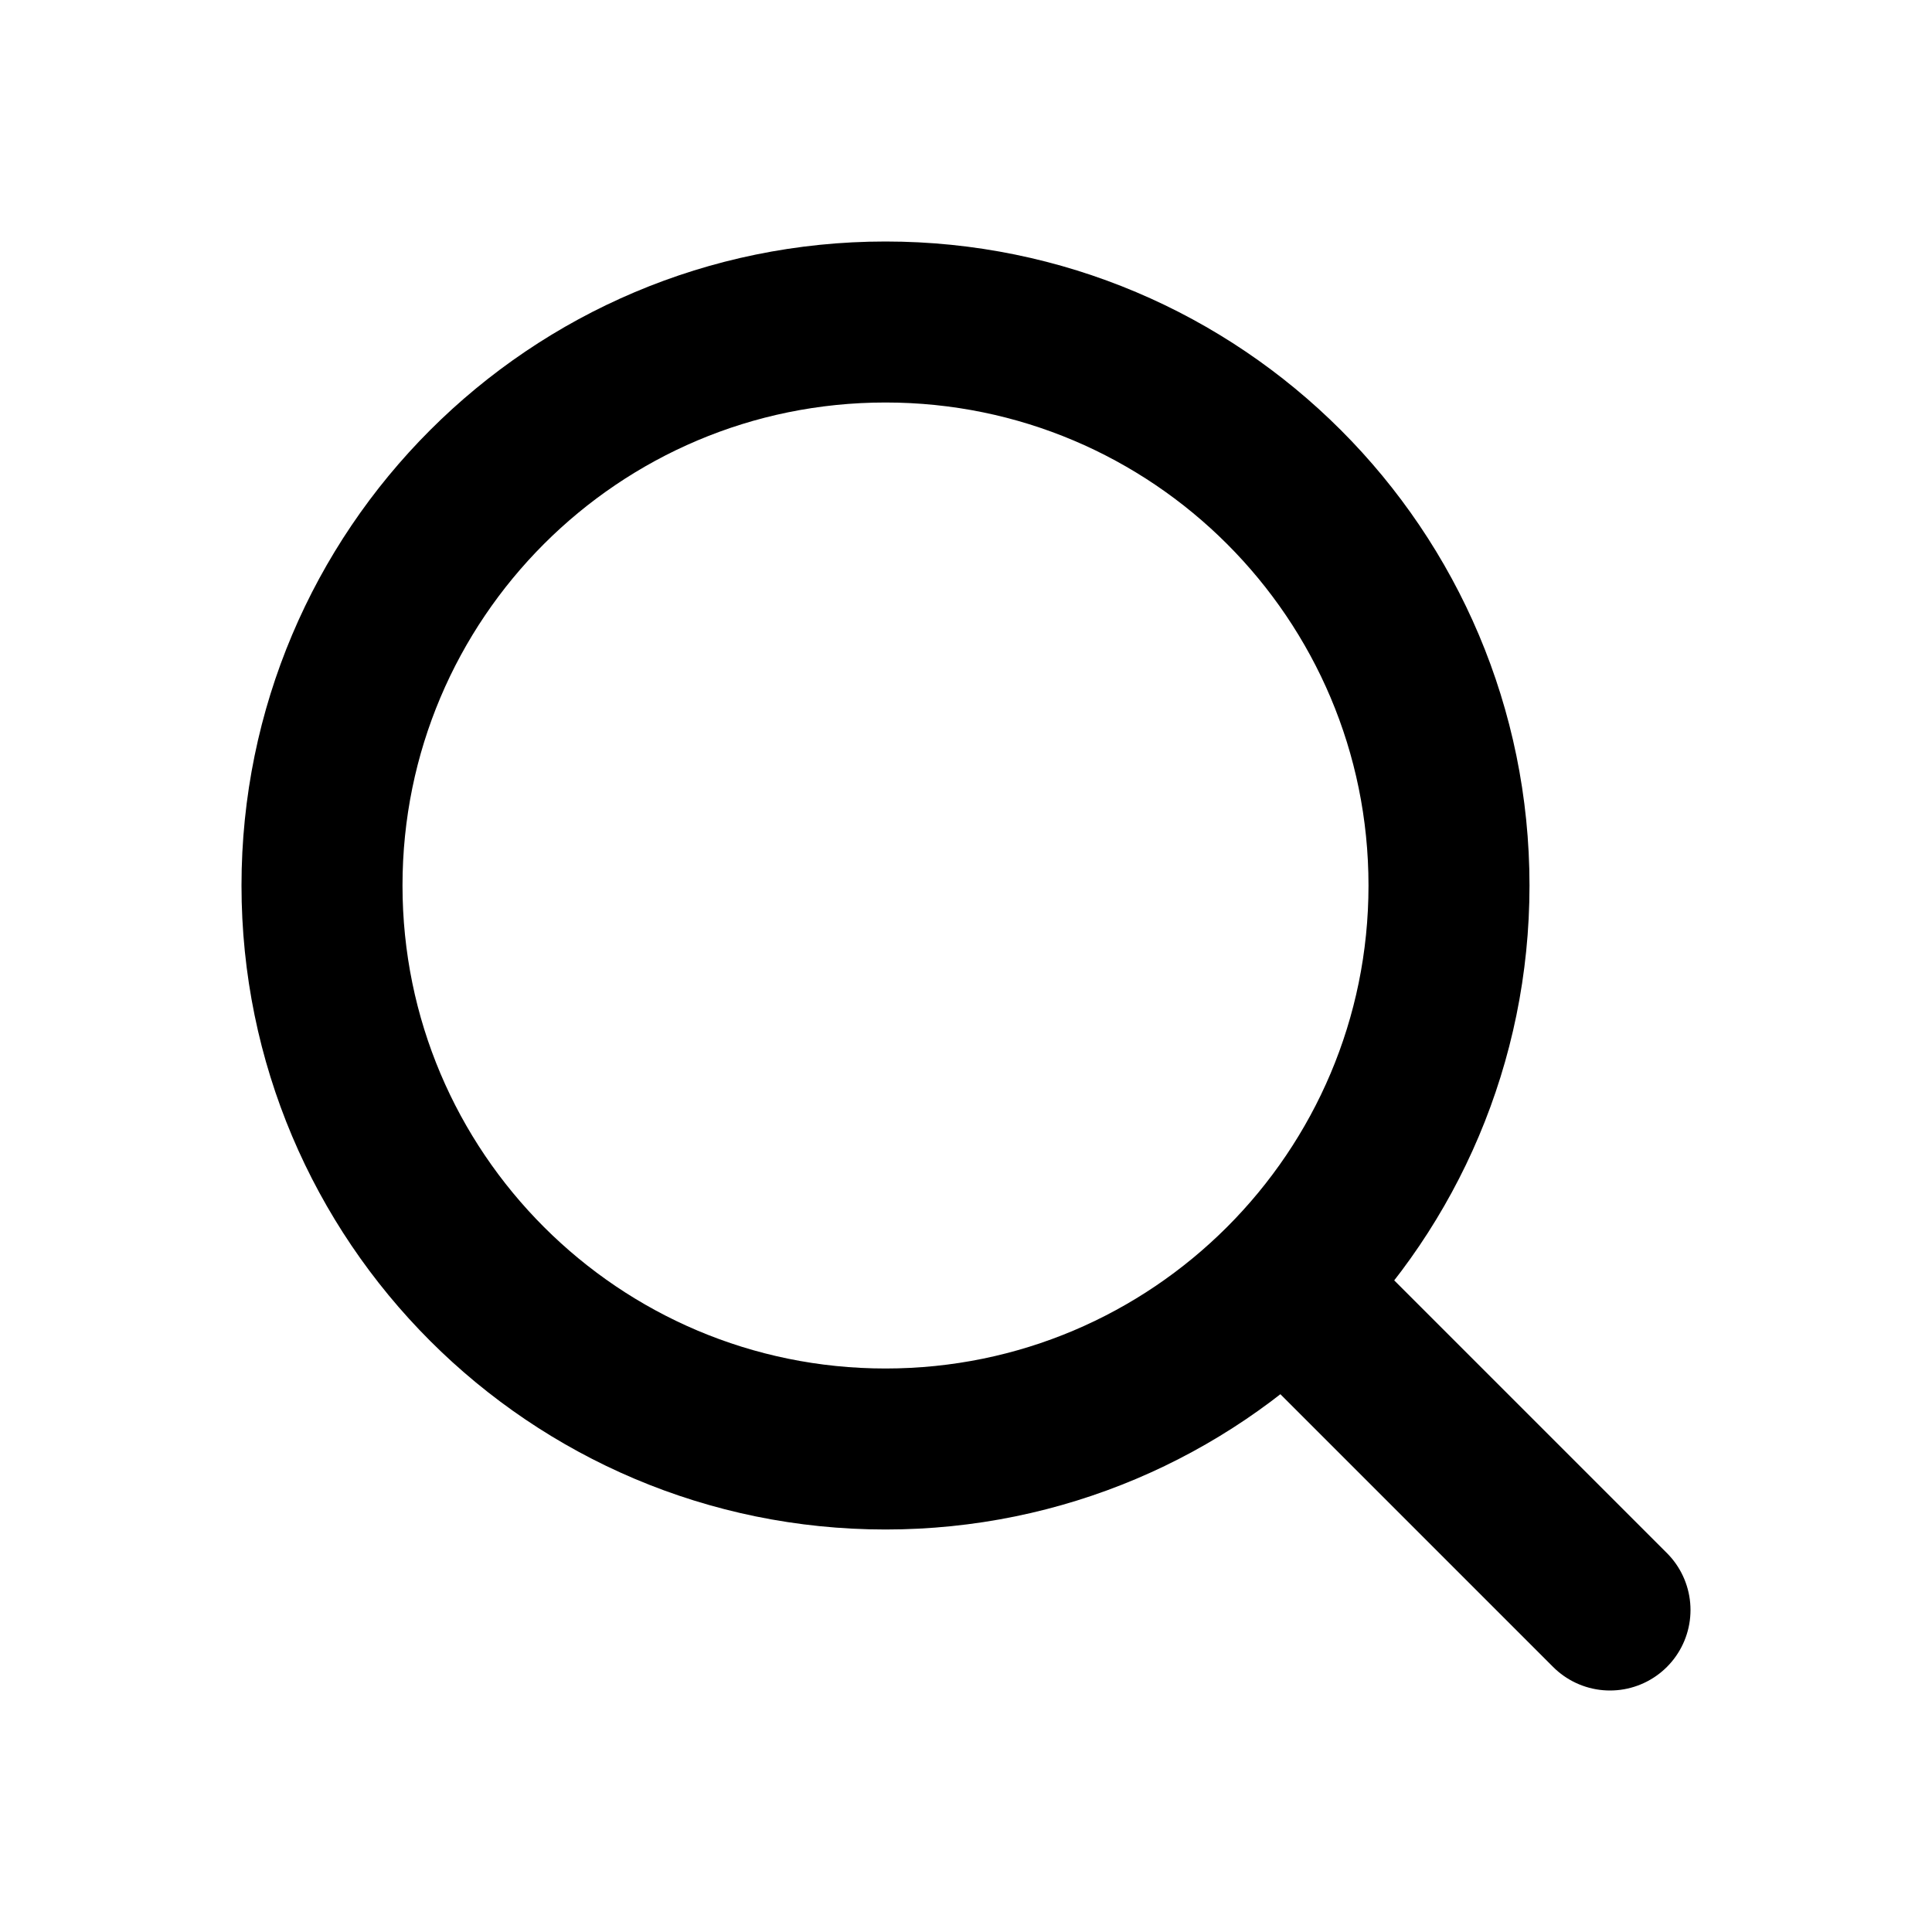
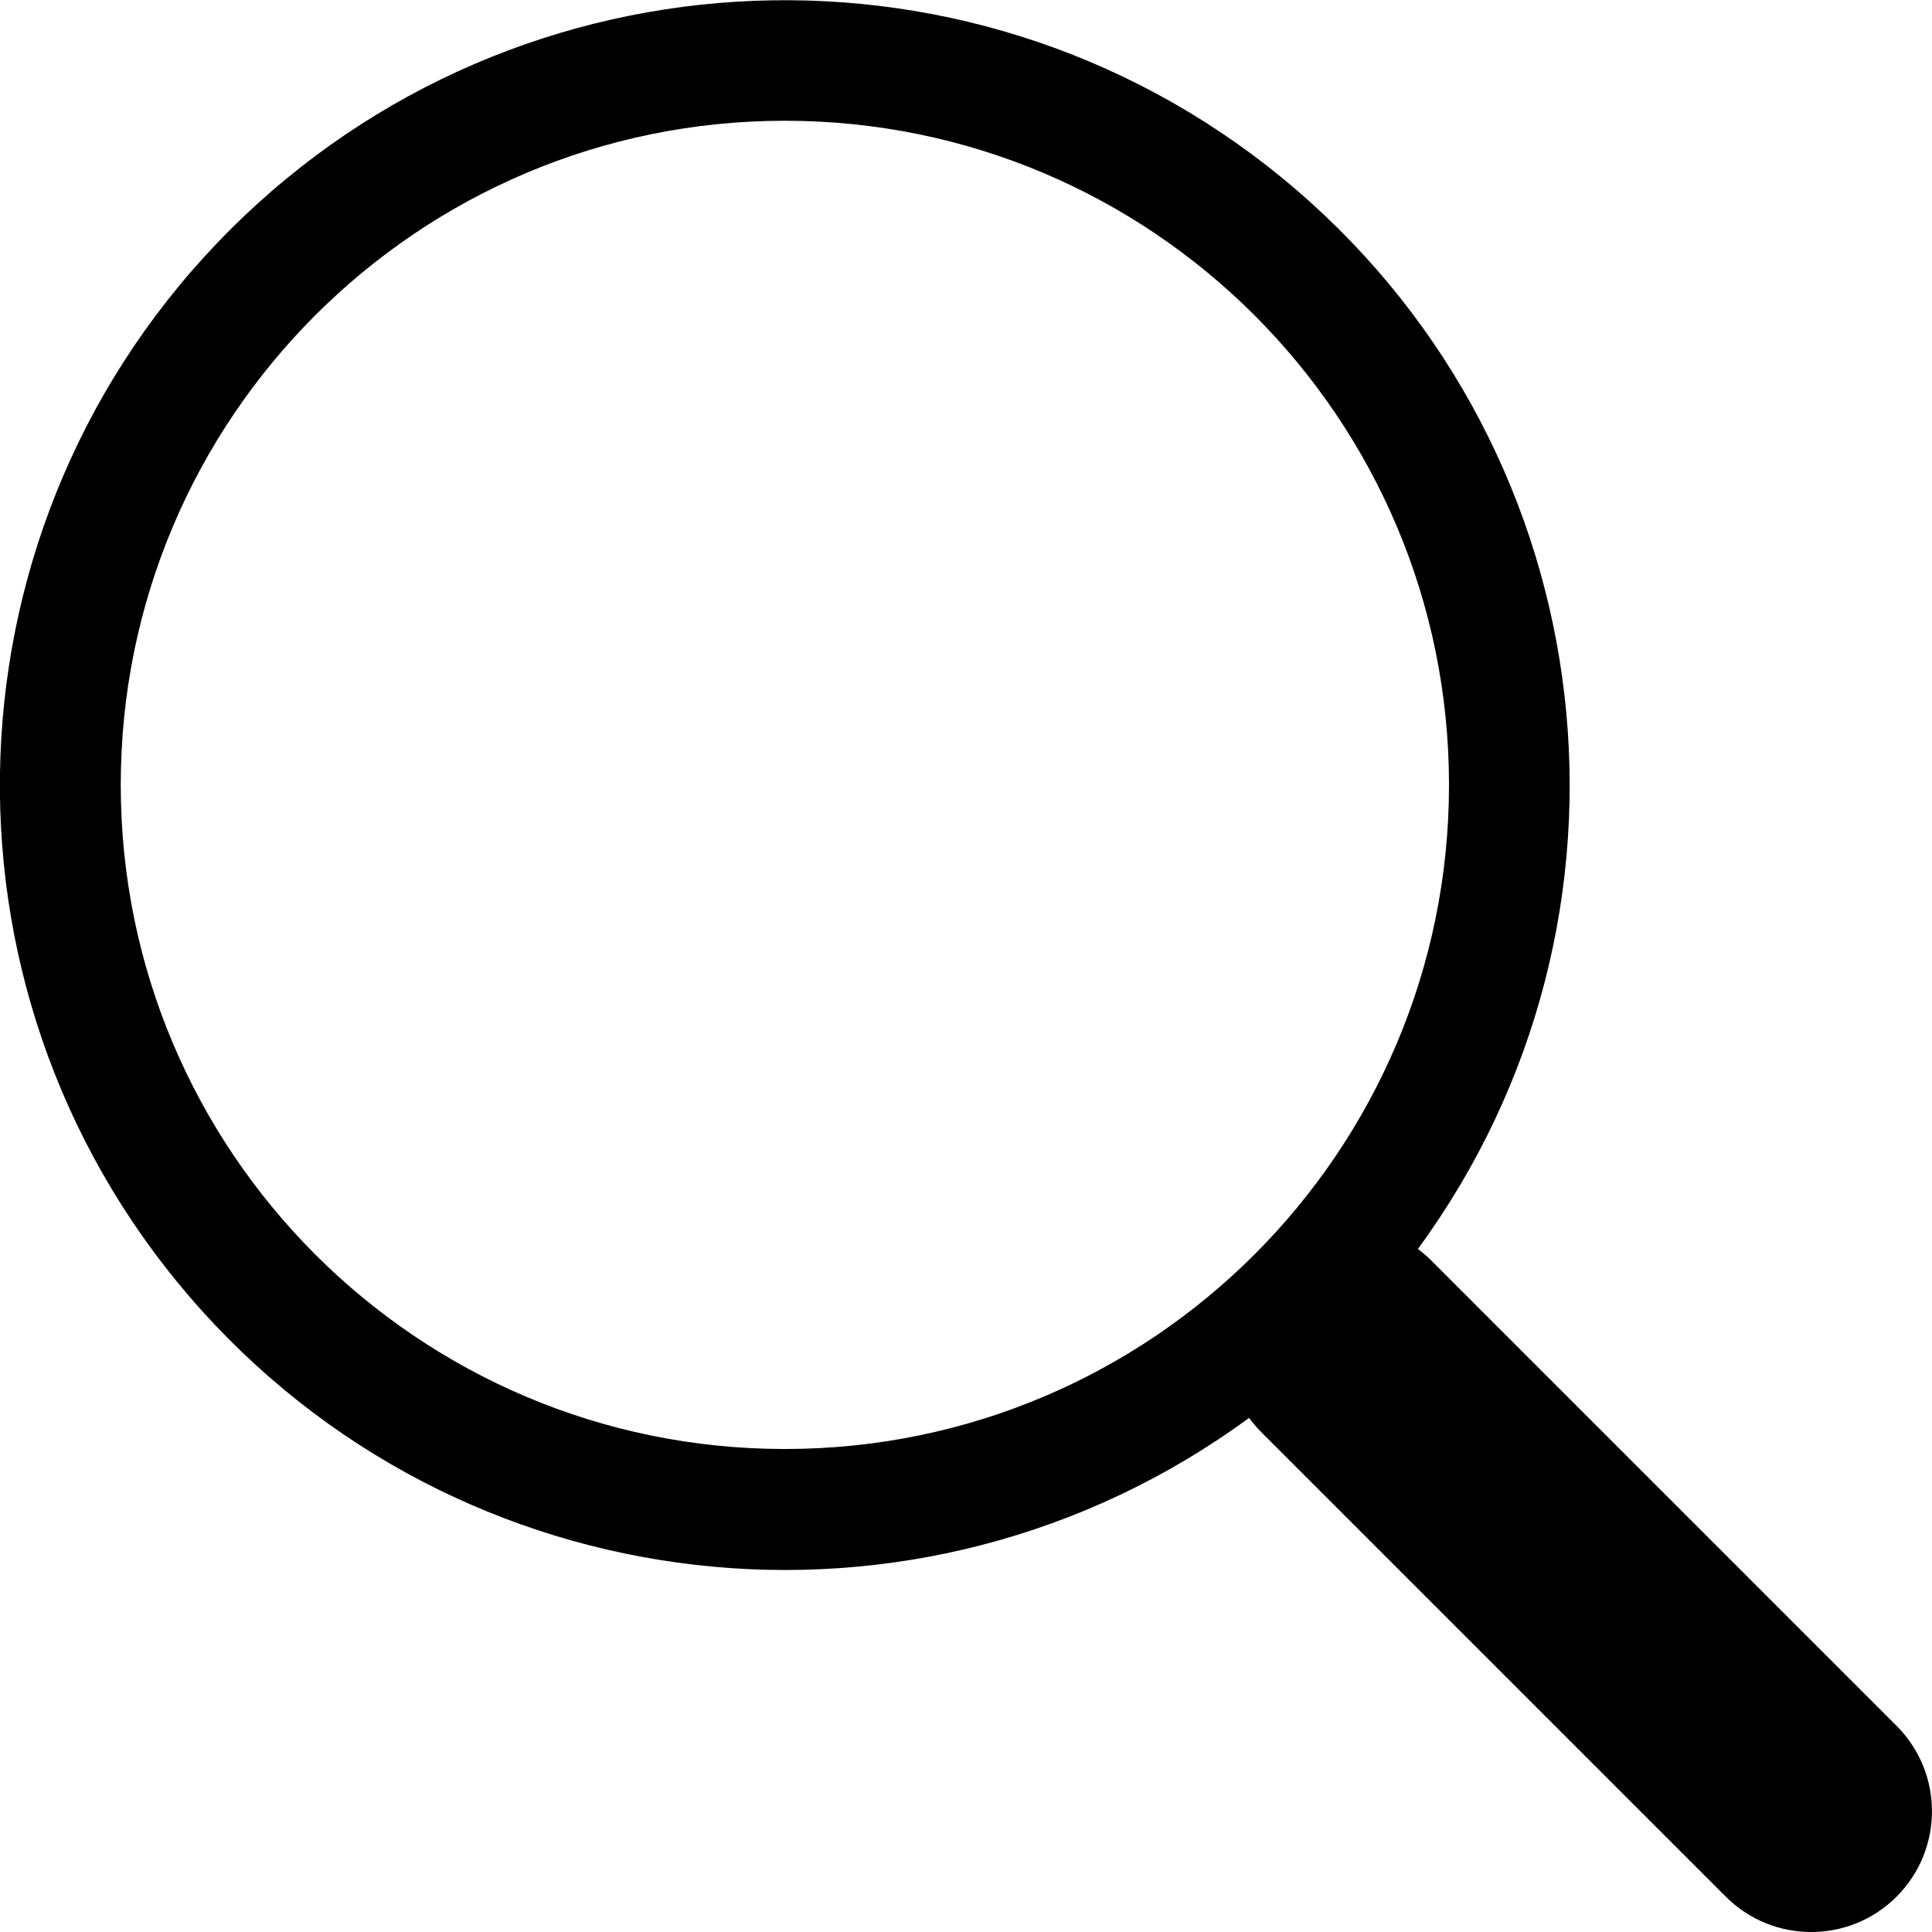
- <svg xmlns="http://www.w3.org/2000/svg" viewBox="0 0 24 24" width="24" height="24" fill="none" stroke="currentColor" stroke-width="2" stroke-linecap="round" stroke-linejoin="round" aria-hidden="true">
-   <circle cx="11" cy="11" r="7" />
-   <path d="m20 20-3.5-3.5" />
+ <svg xmlns="http://www.w3.org/2000/svg" aria-hidden="true" width="16" height="16" fill="currentColor" viewBox="0 0 16 16">
+   <path d="M11.742 10.344a6.5 6.5 0 1 0-1.397 1.398h-.001q.044.06.098.115l3.85 3.85a1 1 0 0 0 1.415-1.414l-3.85-3.85a1 1 0 0 0-.115-.1zM12 6.5a5.5 5.5 0 1 1-11 0 5.5 5.5 0 0 1 11 0" />
</svg>
